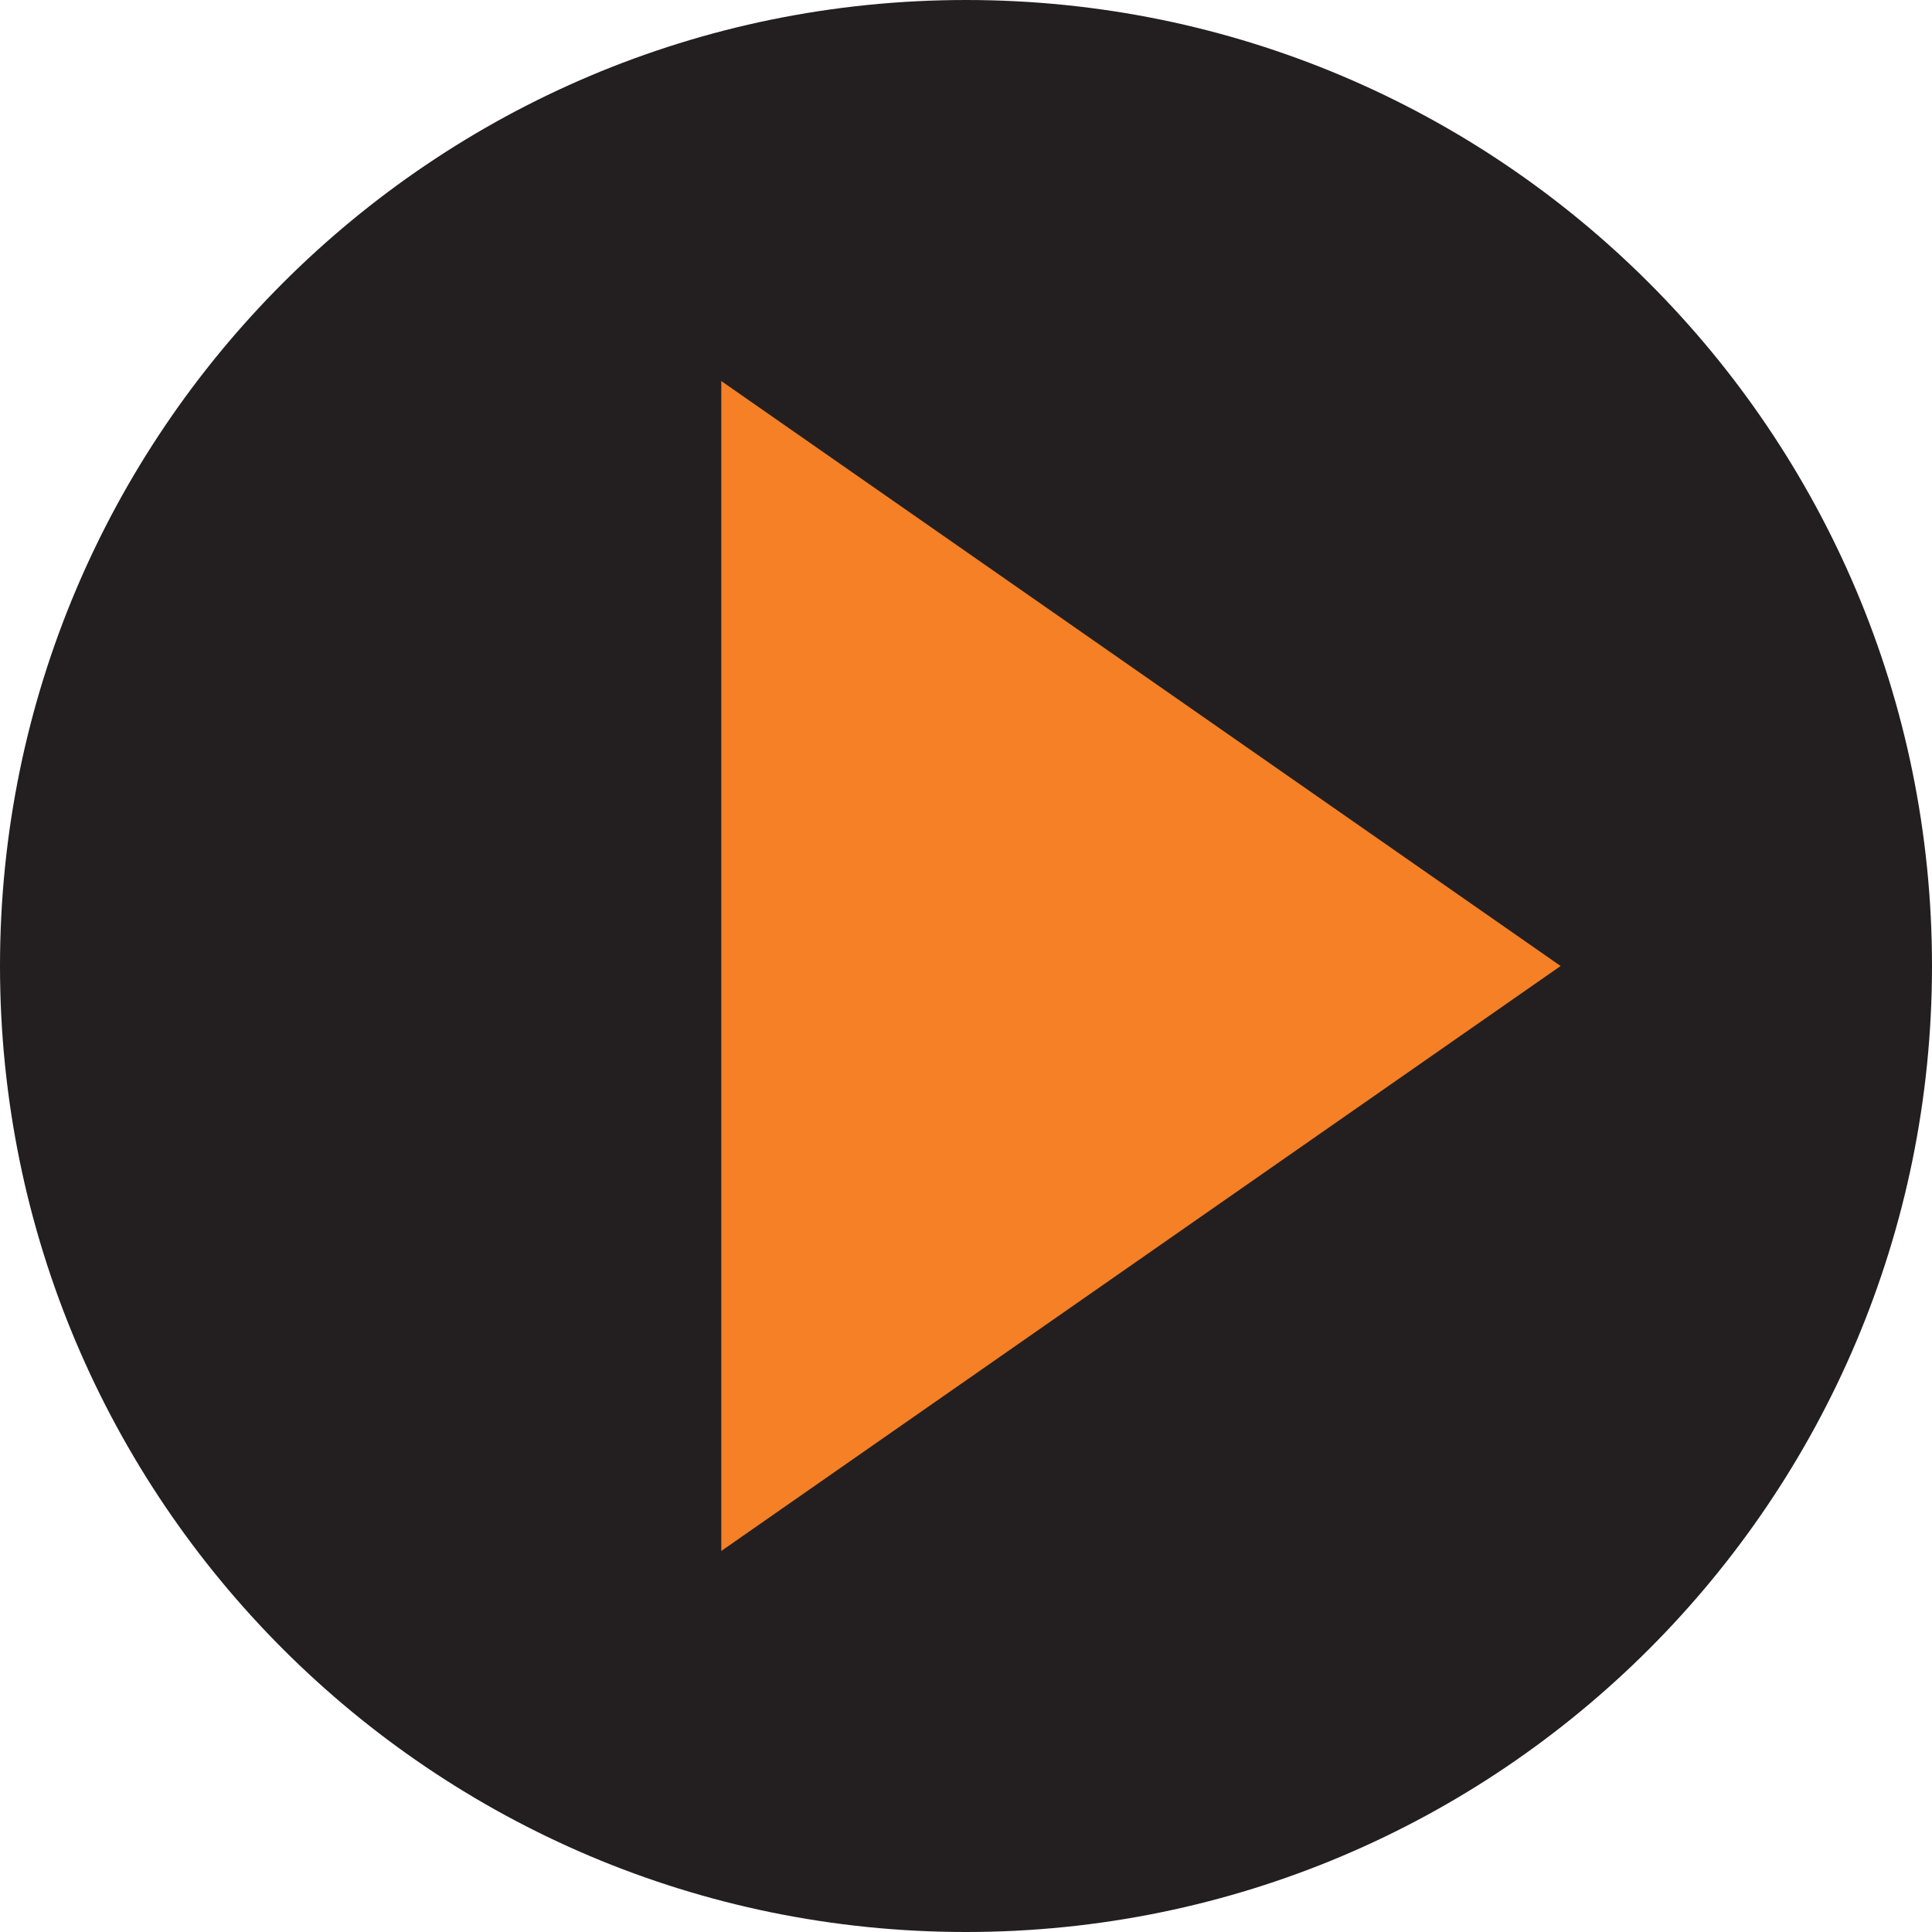
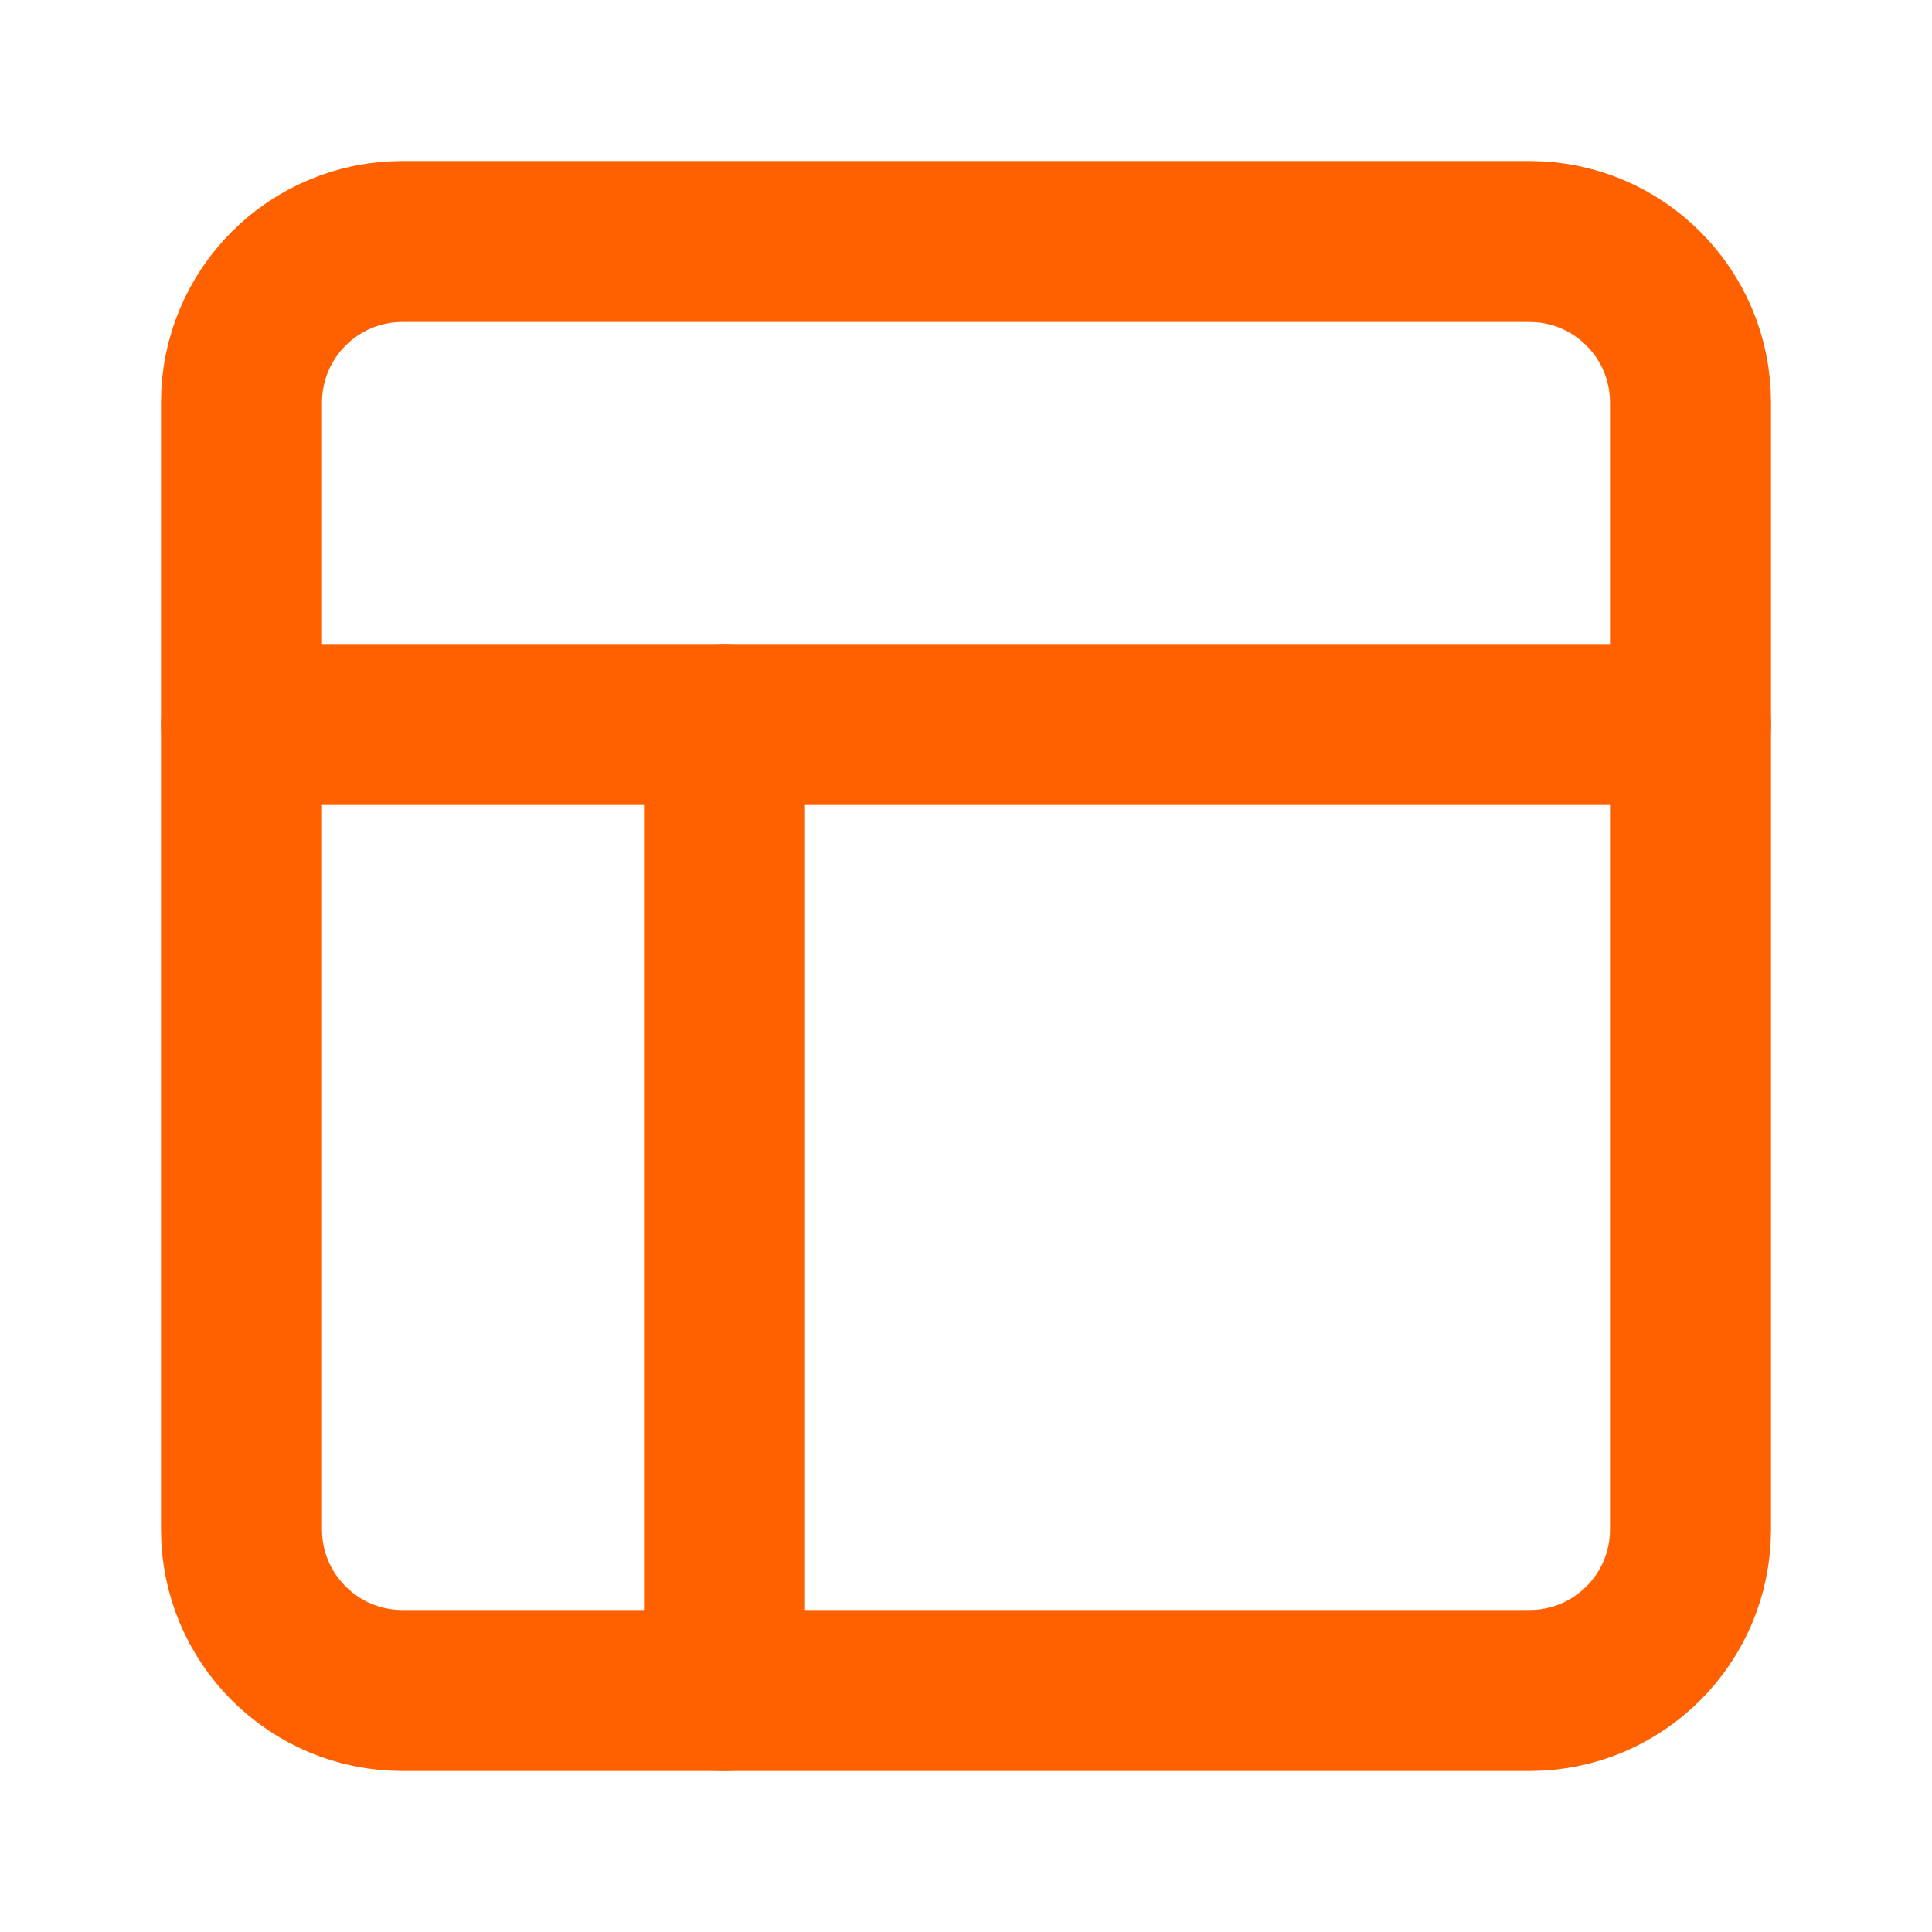
- <svg xmlns="http://www.w3.org/2000/svg" id="Layer_1" data-name="Layer 1" viewBox="0 0 18 18">
-   <defs>
-     <style>.cls-1{fill:#231f20;}.cls-2{fill:#f58025;}</style>
-   </defs>
-   <circle class="cls-1" cx="9" cy="9" r="9" />
-   <polygon class="cls-2" points="6.72 3.55 6.72 14.45 14.54 9 6.72 3.55" />
+ <svg xmlns="http://www.w3.org/2000/svg" width="32" height="32" viewBox="0 0 24 24" fill="none" stroke="#FF6000" stroke-width="2" stroke-linecap="round" stroke-linejoin="round" class="feather feather-layout">
+   <rect x="3" y="3" width="18" height="18" rx="2" ry="2" />
+   <line x1="3" y1="9" x2="21" y2="9" />
+   <line x1="9" y1="21" x2="9" y2="9" />
</svg>
